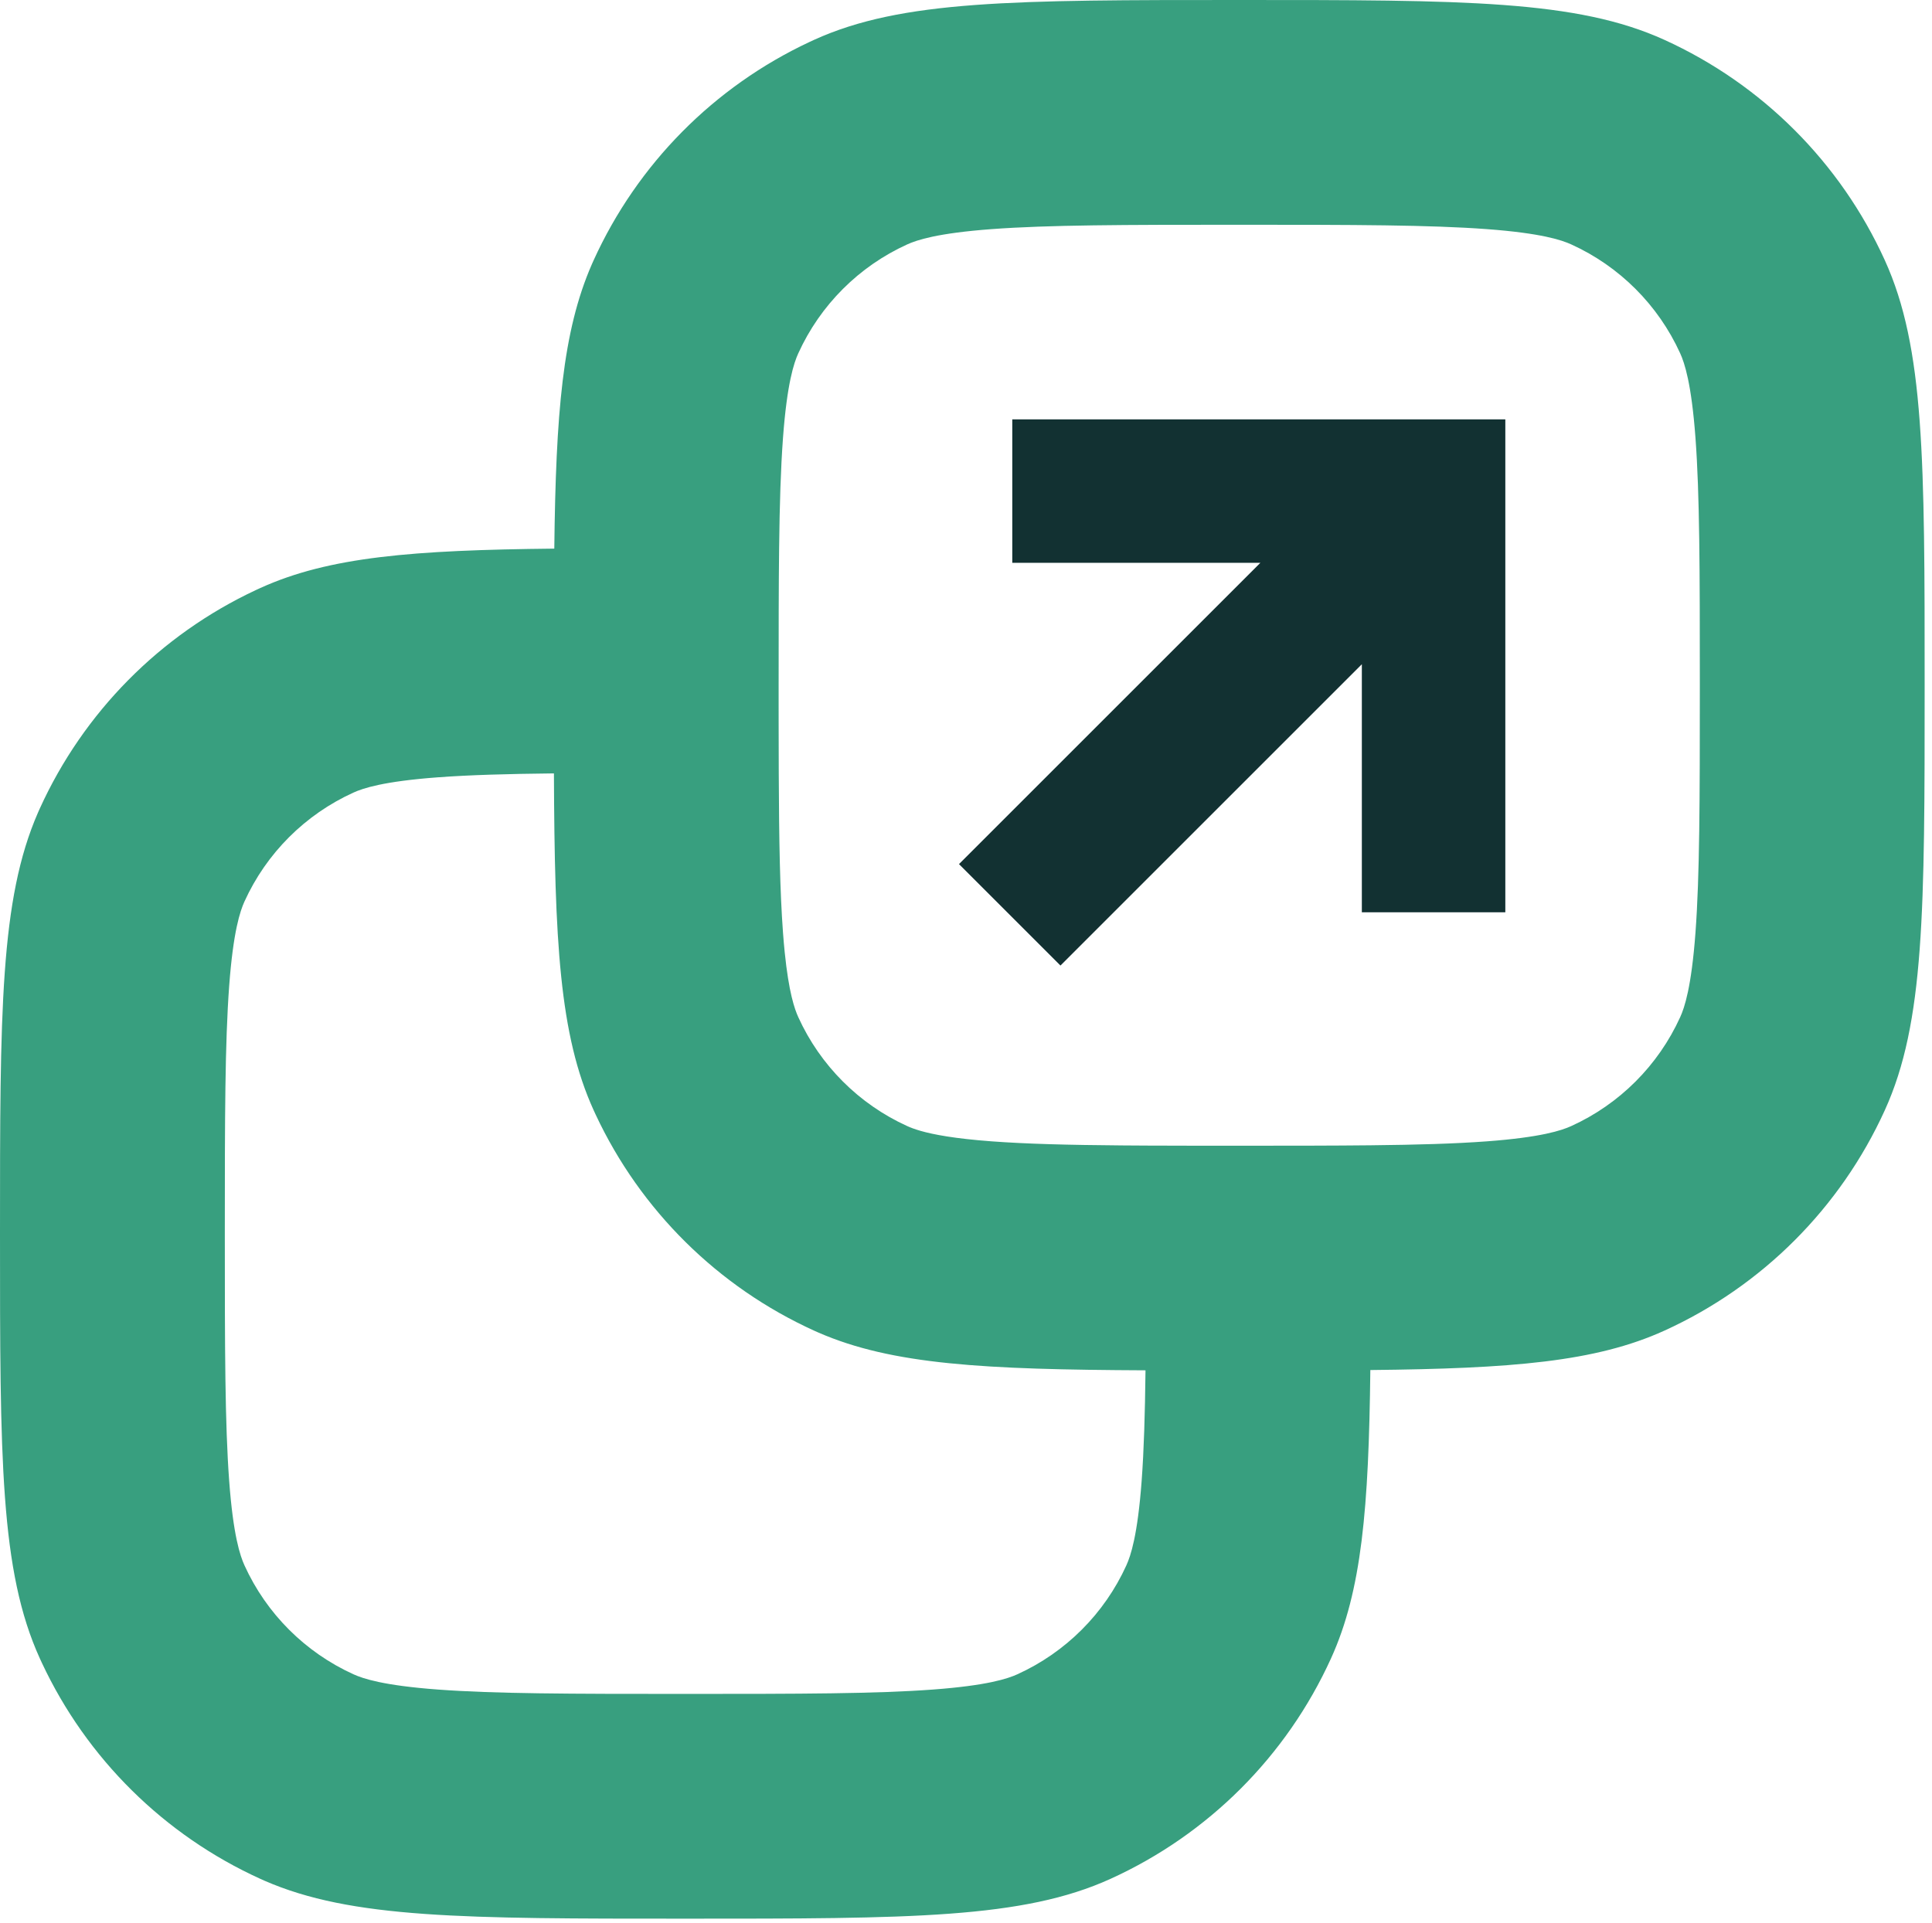
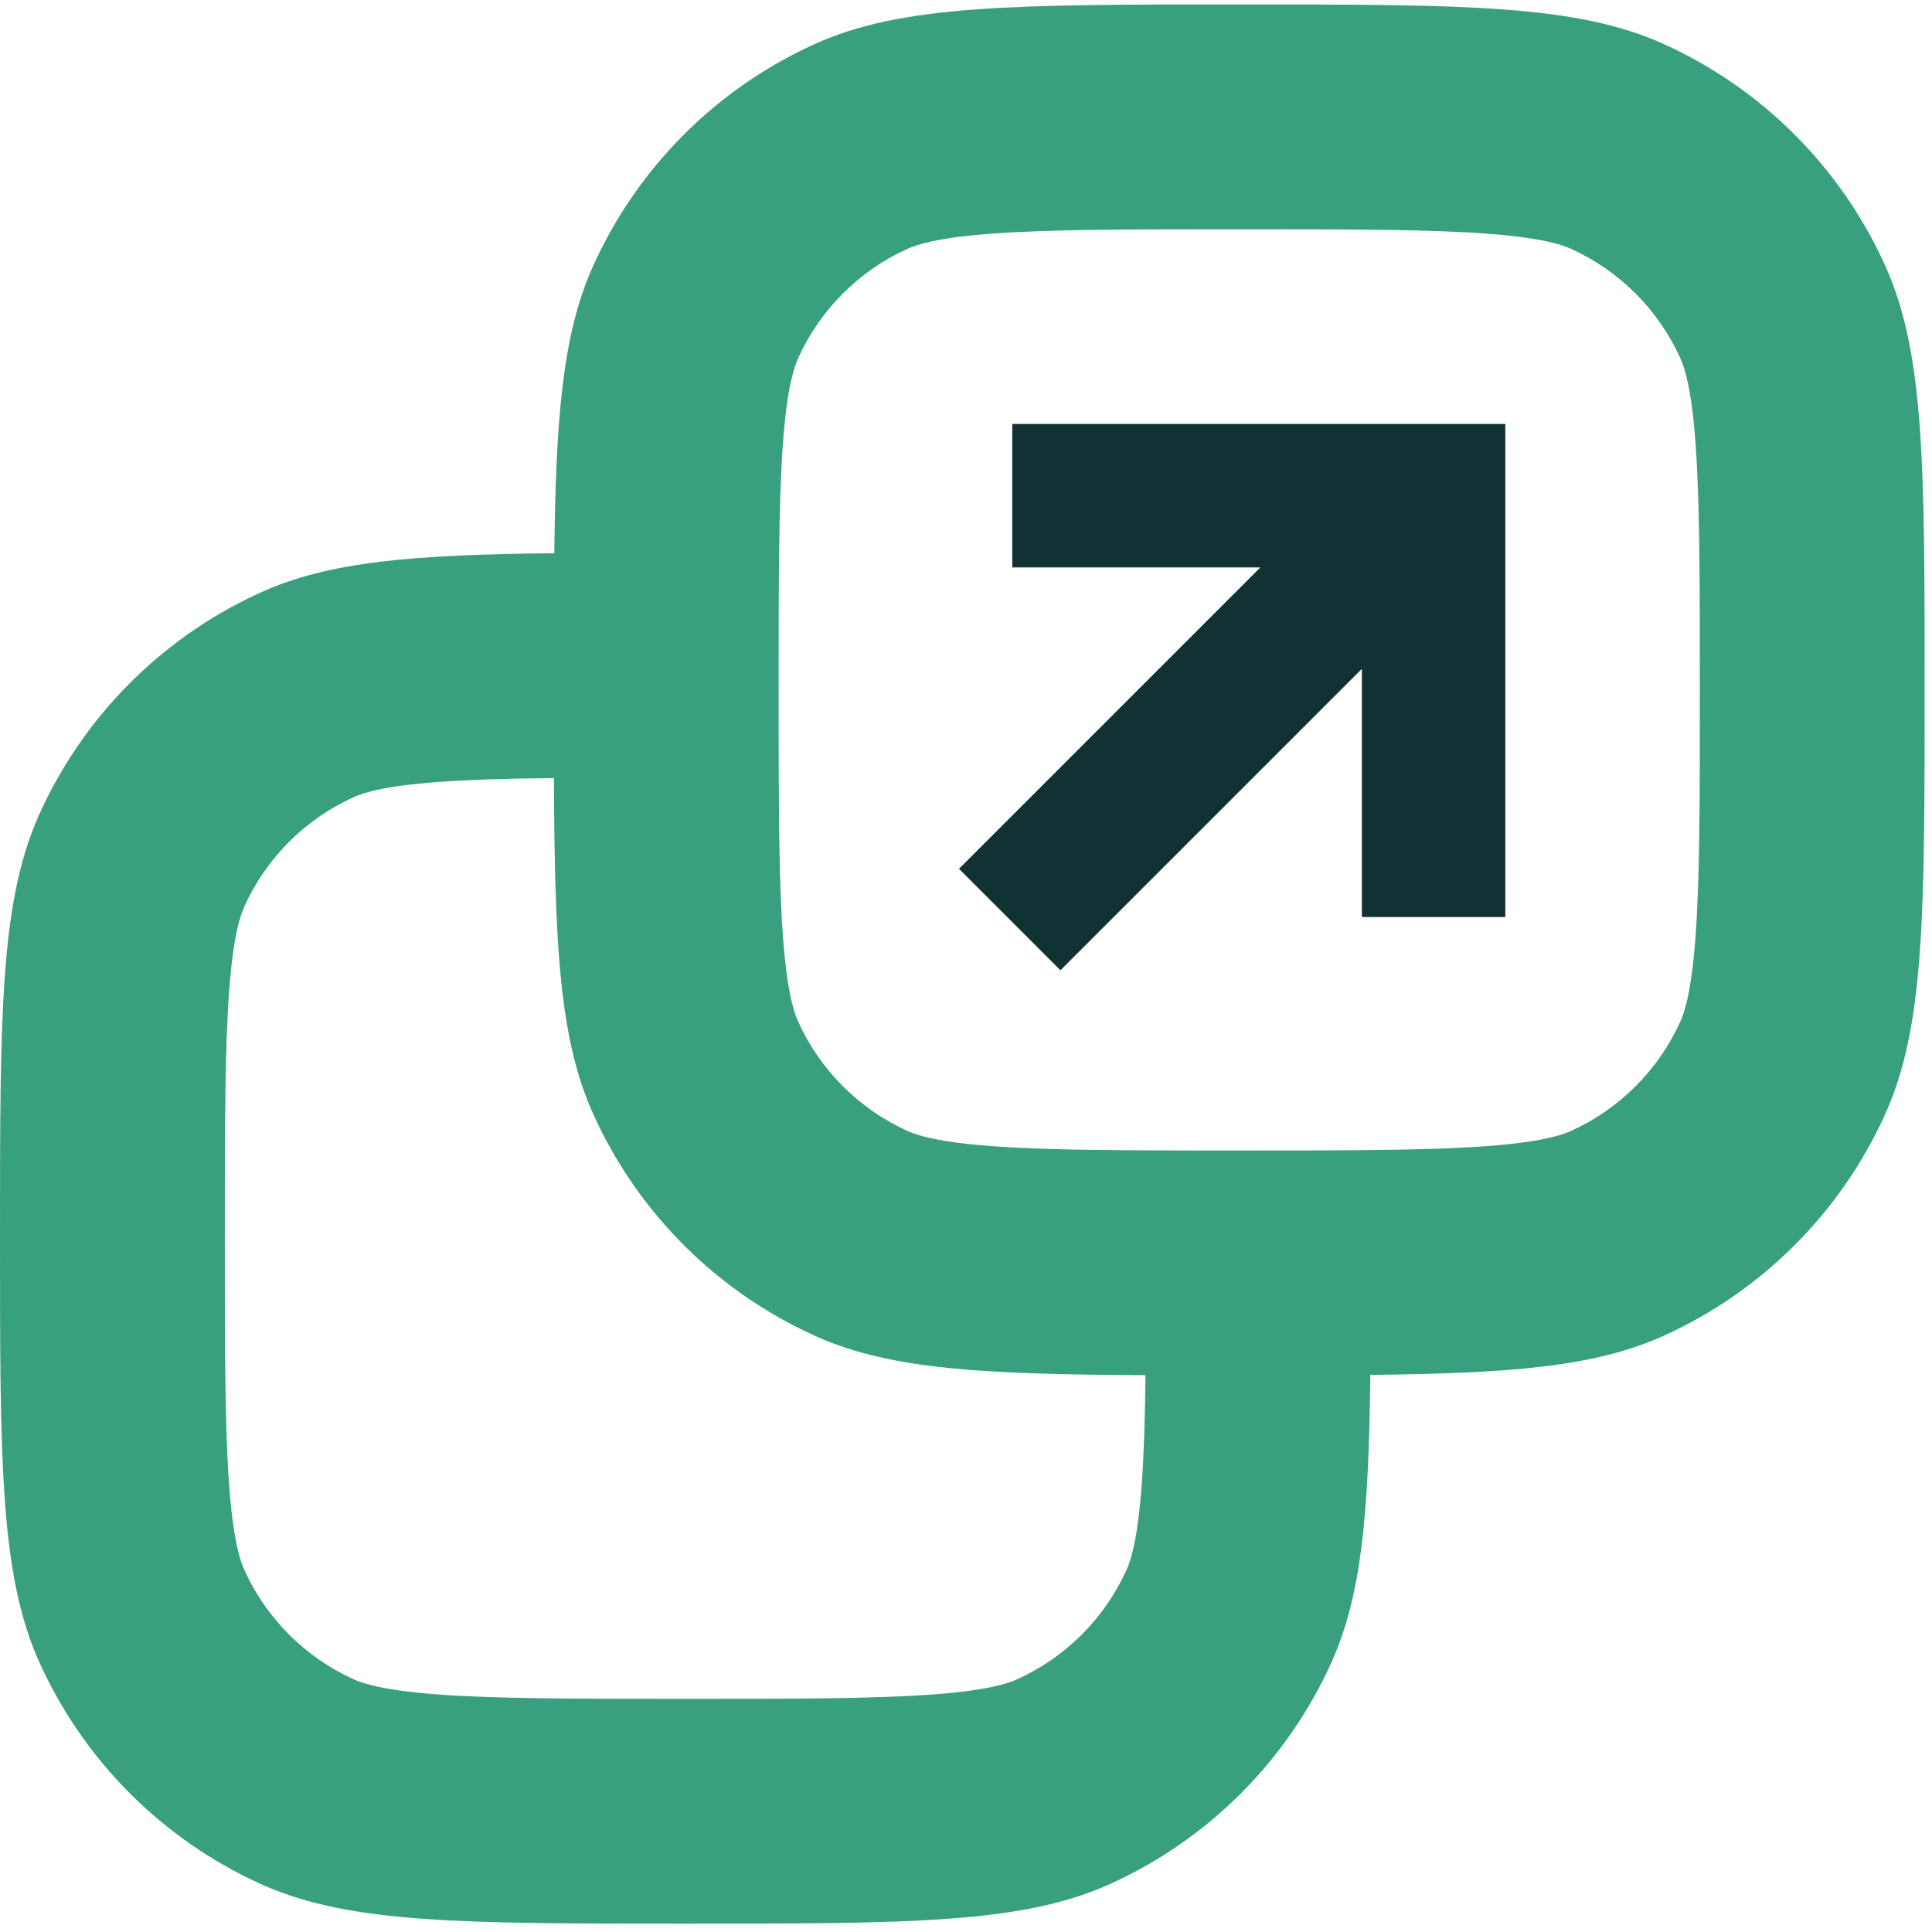
- <svg xmlns="http://www.w3.org/2000/svg" width="216" height="215" viewBox="0 0 216 215" fill="none">
+ <svg xmlns="http://www.w3.org/2000/svg" width="40" height="40" viewBox="0 0 216 215" fill="none">
  <path d="M168.297 102.02H152.256V74.281L118.56 107.977L107.217 96.634L140.912 62.939H113.174V46.897H168.297V102.02Z" fill="#123132" />
  <path fill-rule="evenodd" clip-rule="evenodd" d="M138.548 0C163.701 0 176.278 -0 186.07 4.451C197 9.419 205.759 18.179 210.727 29.108C215.178 38.9 215.178 51.477 215.178 76.631C215.178 101.784 215.178 114.36 210.727 124.152C205.759 135.082 197 143.842 186.07 148.81C178.396 152.298 169.012 153.049 153.205 153.212C153.028 168.646 152.252 177.884 148.81 185.457C143.842 196.387 135.082 205.146 124.152 210.114C114.36 214.565 101.784 214.565 76.631 214.565C51.87 214.565 39.296 214.565 29.569 210.32L29.108 210.114C18.35 205.223 9.694 196.659 4.687 185.968L4.451 185.457C-0 175.665 0 163.088 0 137.935C3.66851e-10 113.174 -2.92404e-05 100.601 4.246 90.874L4.451 90.413C9.341 79.654 17.906 70.997 28.597 65.991L29.108 65.756C36.782 62.267 46.165 61.516 61.971 61.352C62.145 46.231 62.895 37.056 66.163 29.569L66.368 29.108C71.259 18.349 79.823 9.693 90.515 4.687L91.026 4.451C100.818 -1.84902e-05 113.395 3.1452e-10 138.548 0ZM61.93 86.489C56.688 86.545 52.519 86.664 48.965 86.927C42.85 87.38 40.58 88.15 39.509 88.638C34.112 91.091 29.786 95.416 27.333 100.813C26.846 101.885 26.075 104.155 25.622 110.269C25.151 116.638 25.135 124.984 25.135 137.935C25.135 150.886 25.151 159.232 25.622 165.6C26.075 171.714 26.846 173.984 27.333 175.056C29.786 180.453 34.112 184.778 39.509 187.232C40.58 187.719 42.85 188.49 48.965 188.943C55.334 189.415 63.68 189.431 76.631 189.431C89.582 189.431 97.927 189.415 104.296 188.943C110.411 188.49 112.681 187.719 113.752 187.232C119.149 184.778 123.475 180.453 125.928 175.056C126.415 173.984 127.185 171.715 127.638 165.6C127.891 162.185 128.01 158.201 128.069 153.243C110.031 153.16 99.735 152.615 91.487 149.015L91.026 148.81C80.267 143.919 71.61 135.355 66.604 124.663L66.368 124.152C62.541 115.732 62.005 105.253 61.93 86.489ZM138.548 25.135C125.597 25.135 117.251 25.151 110.882 25.622C104.768 26.075 102.498 26.846 101.426 27.333C96.029 29.786 91.704 34.112 89.251 39.509C88.763 40.58 87.993 42.85 87.54 48.965C87.287 52.38 87.165 56.363 87.106 61.319C87.055 65.607 87.052 70.624 87.052 76.631C87.052 77.409 87.052 78.17 87.052 78.915C87.053 79.555 87.053 80.183 87.053 80.8C87.055 82.802 87.058 84.683 87.066 86.455C87.097 94.086 87.2 99.704 87.54 104.296C87.599 105.09 87.663 105.819 87.731 106.489C88.188 110.98 88.827 112.82 89.251 113.752C91.704 119.149 96.029 123.475 101.426 125.928C101.772 126.085 102.242 126.271 102.925 126.467C104.361 126.878 106.739 127.331 110.882 127.638C114.791 127.928 119.446 128.045 125.453 128.093L128.273 128.111C131.346 128.125 134.749 128.126 138.548 128.126C144.272 128.126 149.096 128.123 153.248 128.078C158.49 128.023 162.659 127.901 166.213 127.638C172.327 127.185 174.597 126.415 175.669 125.928C181.066 123.475 185.391 119.149 187.845 113.752C188.332 112.681 189.103 110.411 189.556 104.296C190.027 97.927 190.044 89.582 190.044 76.631C190.044 63.68 190.027 55.334 189.556 48.965C189.103 42.85 188.332 40.58 187.845 39.509C185.391 34.112 181.066 29.786 175.669 27.333C174.597 26.846 172.327 26.075 166.213 25.622C159.844 25.151 151.499 25.135 138.548 25.135Z" fill="#389F7F" />
</svg>
